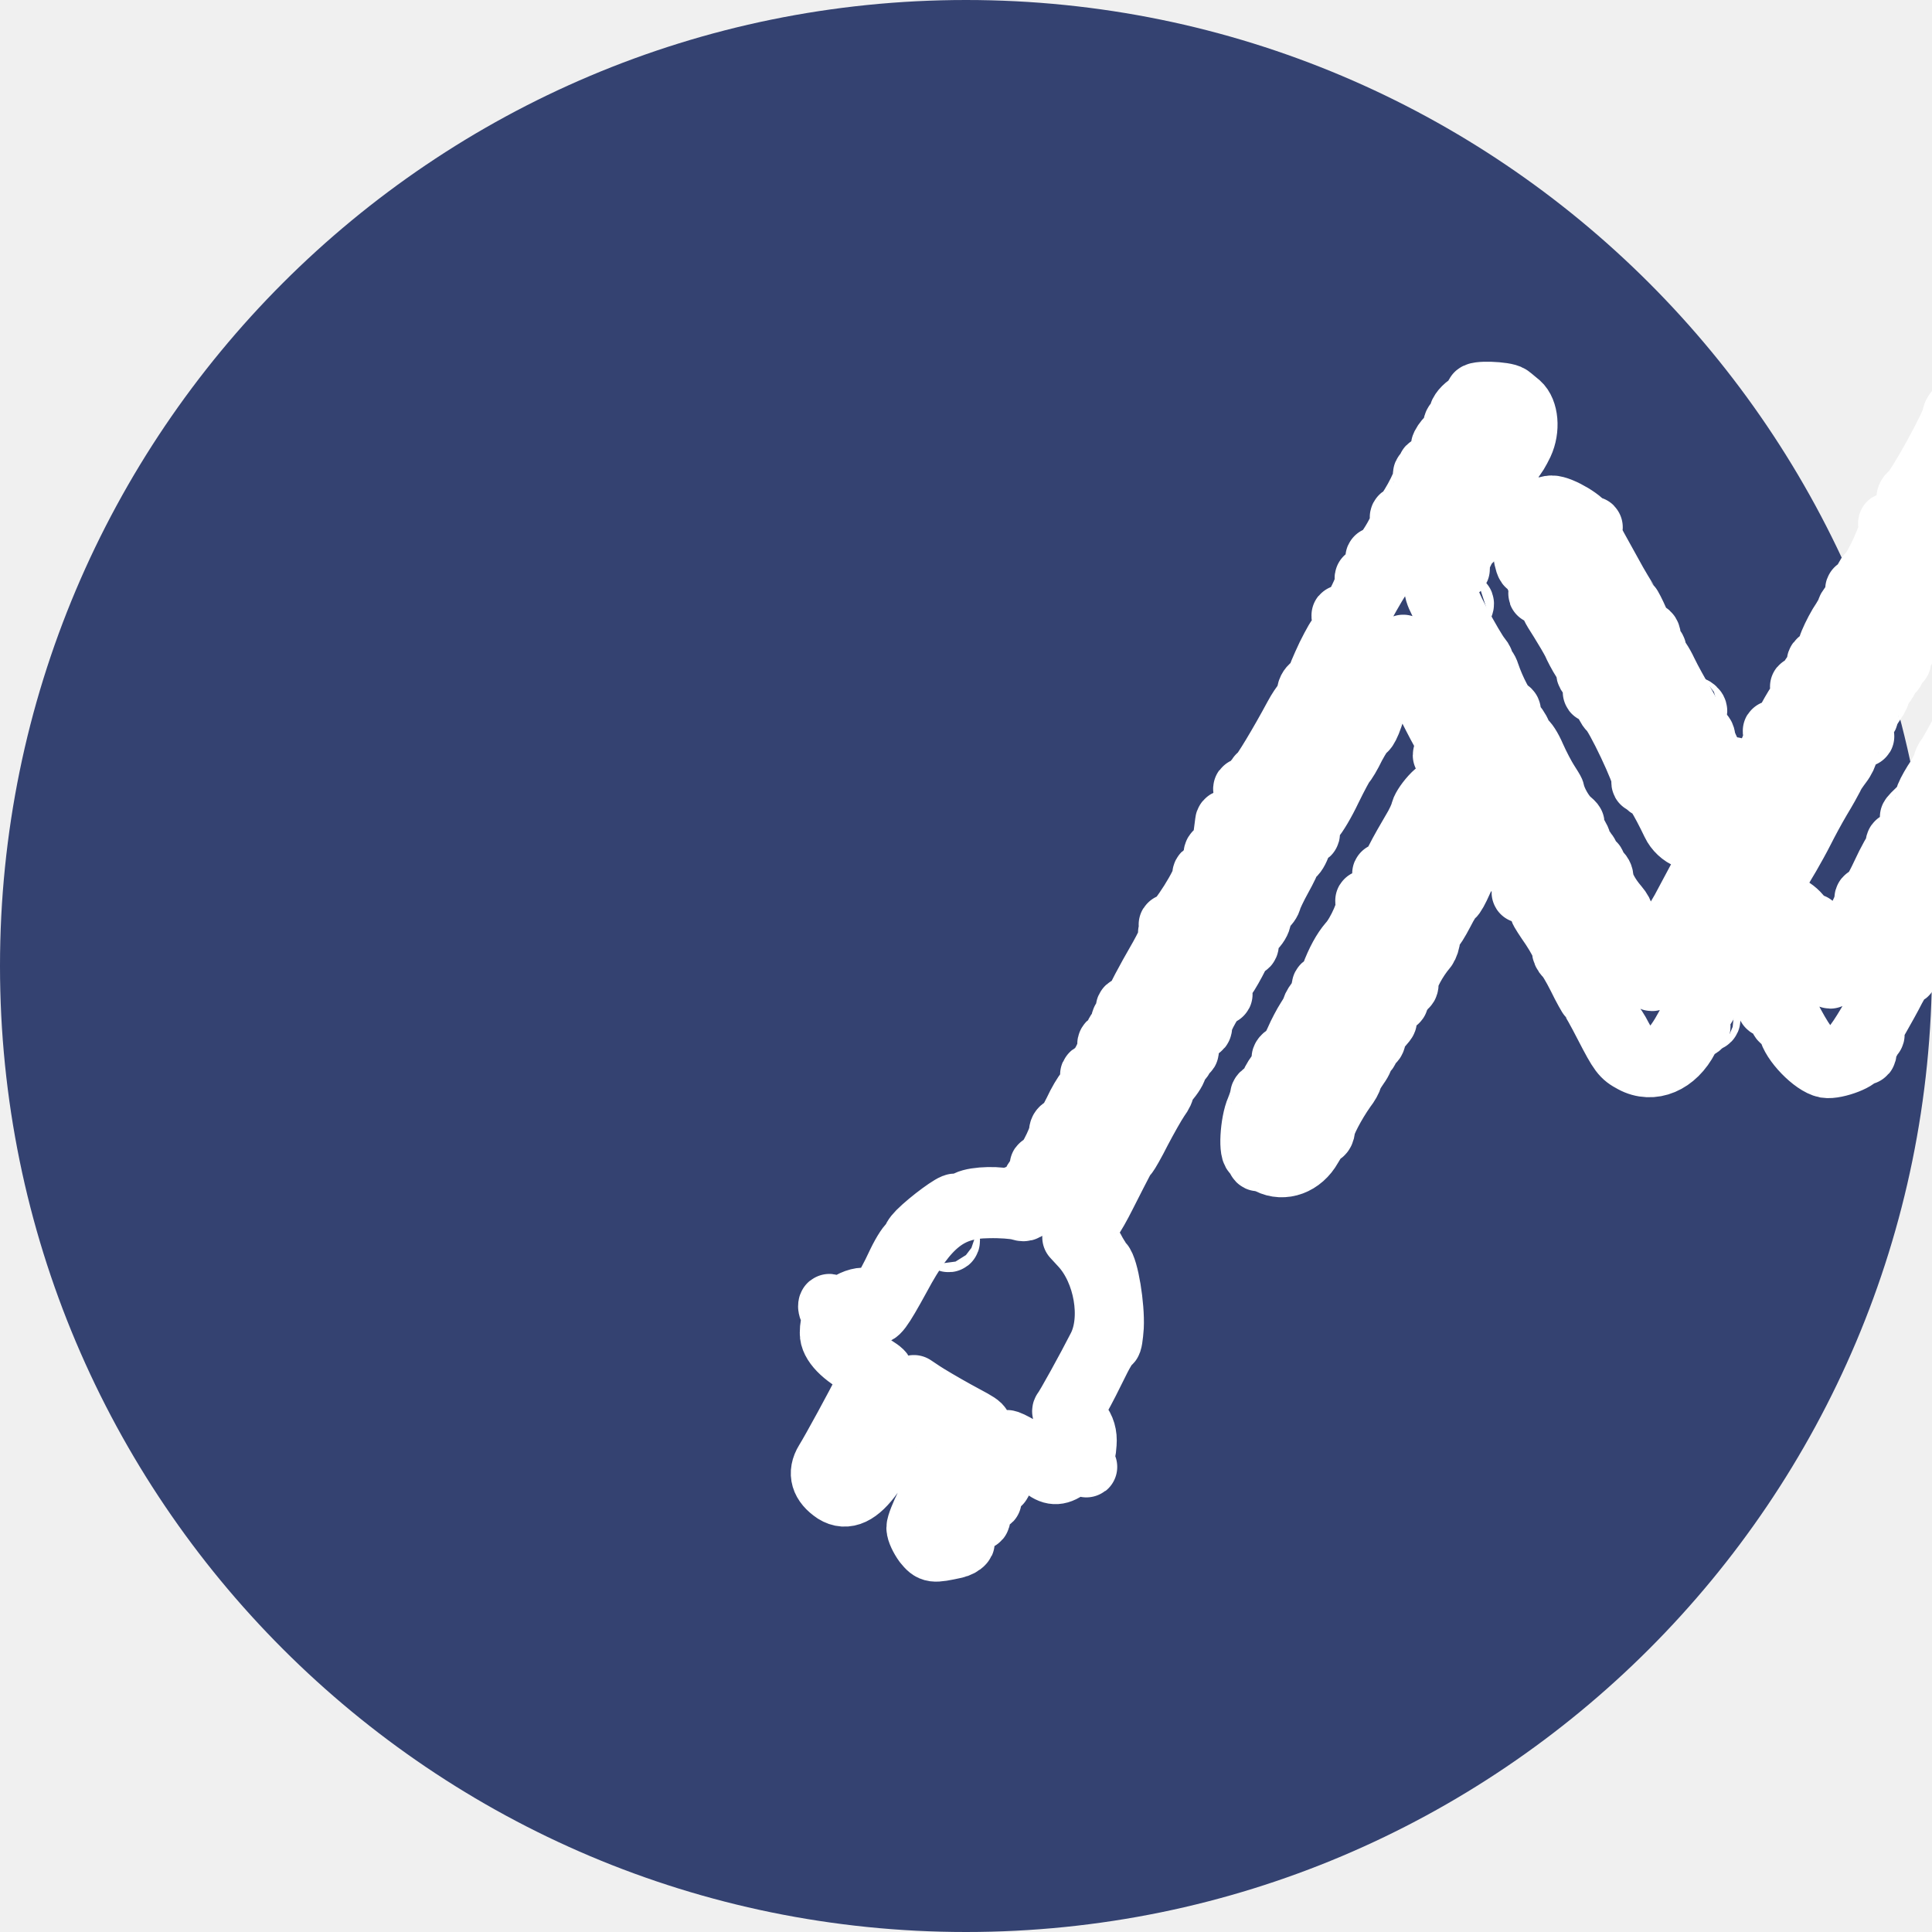
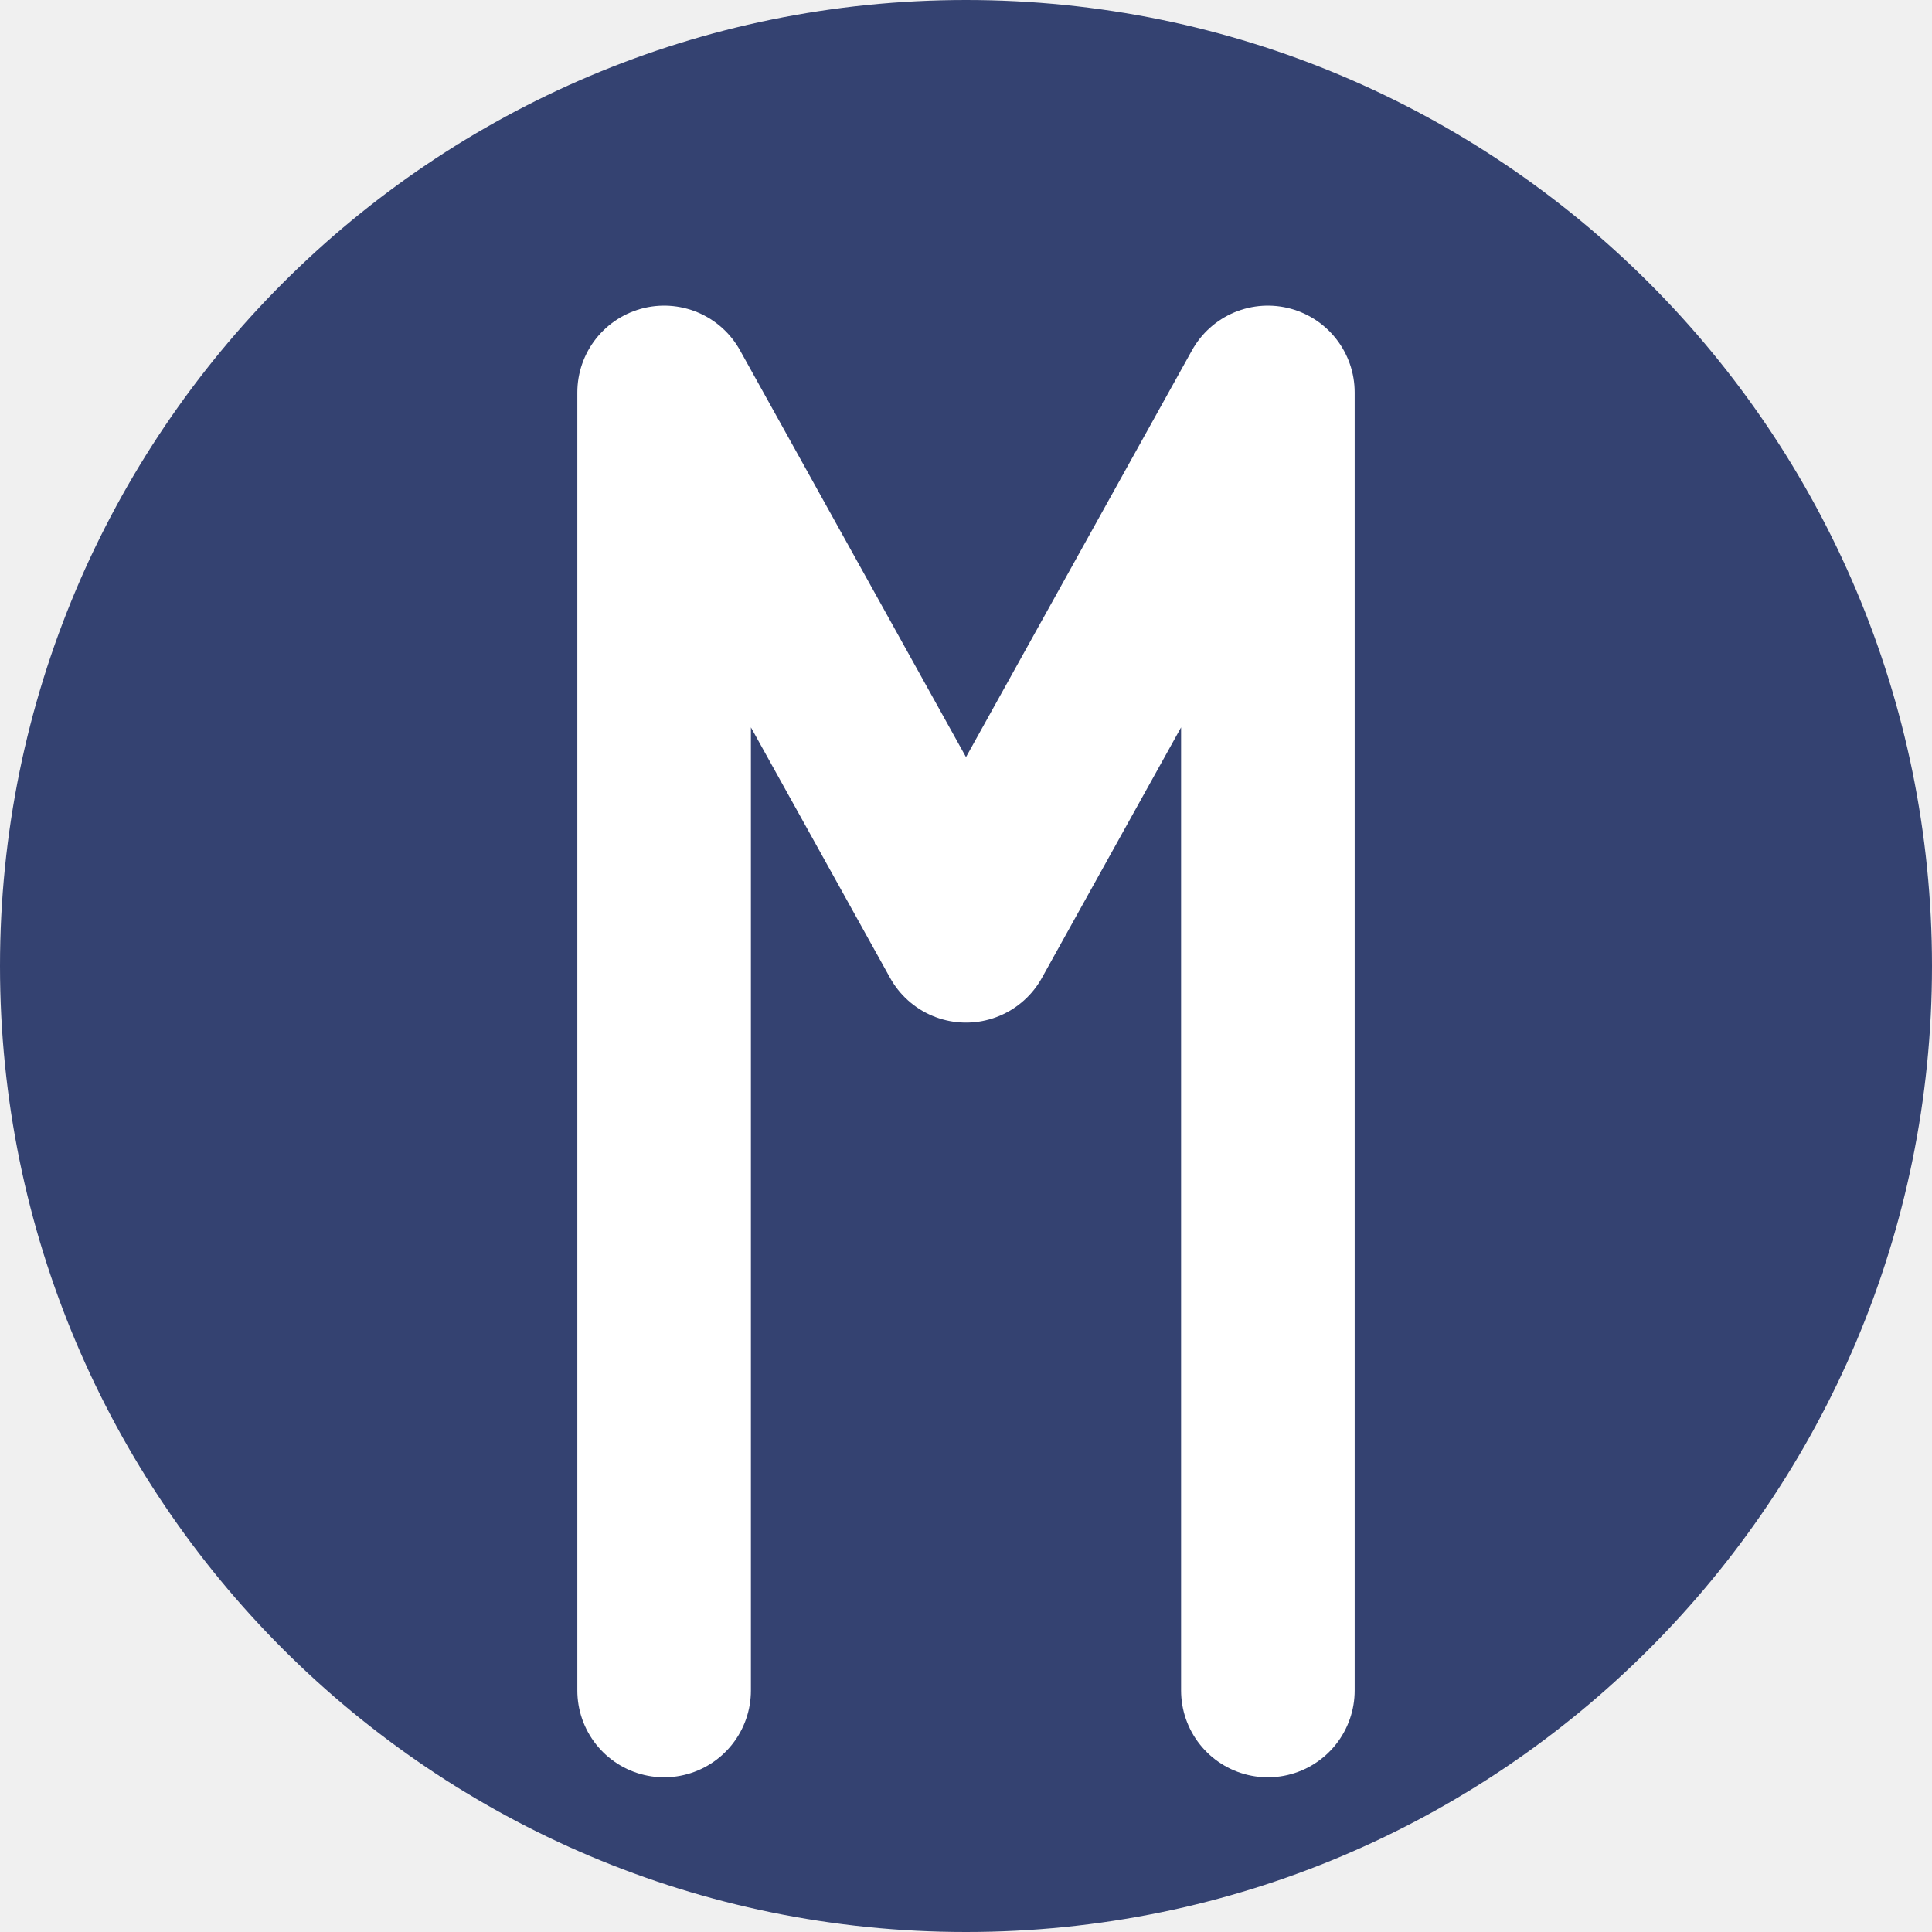
<svg xmlns="http://www.w3.org/2000/svg" width="512" height="512" viewBox="0 0 512 512">
  <circle cx="256" cy="256" r="256" fill="#344271" />
-   <g transform="translate(0,0) scale(0.9)">
-     <g transform="translate(0,572) scale(0.1,-0.1)" fill="#FFFFFF" stroke="#FFFFFF" stroke-width="180" stroke-linejoin="round" stroke-linecap="round">
-       <path d="M5835 4564 c-11 -8 -25 -12 -33 -9 -7 2 -11 1 -8 -4 3 -5 -5 -16 -19 -25 -14 -9 -25 -23 -25 -31 0 -20 -109 -218 -126 -228 -7 -4 -11 -13 -8 -20 6 -16 -40 -79 -51 -69 -5 4 -5 1 -1 -6 7 -12 -46 -130 -64 -142 -4 -3 -10 -15 -14 -28 -4 -12 -12 -20 -17 -17 -5 3 -6 0 -3 -8 3 -8 -2 -21 -10 -30 -9 -9 -16 -18 -16 -21 0 -4 -11 -24 -25 -45 -13 -22 -27 -51 -31 -65 -3 -15 -14 -31 -23 -36 -9 -5 -12 -10 -8 -10 5 0 -1 -13 -12 -29 -12 -16 -21 -34 -21 -41 0 -6 -5 -8 -12 -4 -7 4 -8 3 -4 -5 4 -6 -1 -23 -11 -39 -10 -15 -27 -44 -37 -65 -14 -28 -22 -34 -29 -25 -6 9 -7 8 -3 -5 5 -15 -29 -91 -54 -122 -11 -13 -50 -80 -75 -130 -9 -16 -31 -57 -50 -90 -19 -33 -53 -97 -77 -142 -23 -45 -45 -80 -48 -78 -3 2 -6 -4 -7 -14 -2 -21 -42 -91 -53 -91 -9 0 -28 28 -65 95 -14 25 -22 45 -19 45 4 0 -1 10 -12 23 -26 30 -44 64 -44 82 0 9 -7 18 -15 21 -8 4 -12 10 -9 15 3 5 0 9 -5 9 -6 0 -11 6 -11 14 0 7 -7 19 -15 26 -9 7 -13 15 -11 18 3 3 -4 18 -16 35 -13 19 -16 28 -7 23 7 -4 4 1 -8 11 -18 15 -42 56 -47 83 -1 3 -9 16 -18 30 -9 14 -26 46 -38 73 -11 26 -25 47 -30 47 -6 0 -10 6 -10 13 0 8 -9 24 -20 37 -11 12 -17 27 -14 31 3 5 1 9 -4 9 -10 0 -41 59 -57 107 -4 13 -11 21 -15 18 -4 -3 -11 2 -14 11 -4 10 -2 13 7 8 6 -4 5 1 -4 12 -9 10 -37 58 -62 105 -42 79 -54 127 -29 122 5 -1 9 5 8 15 0 9 5 16 12 14 8 -1 11 2 8 7 -6 9 20 67 34 76 5 3 7 12 3 20 -3 8 -1 15 3 15 5 0 23 26 39 58 17 31 33 59 36 62 9 7 40 69 38 76 0 4 3 10 8 13 5 3 17 23 27 44 20 43 15 98 -10 120 -8 6 -20 17 -27 22 -14 11 -108 14 -101 3 3 -4 -9 -17 -25 -29 -17 -12 -27 -28 -24 -35 3 -8 0 -14 -6 -14 -6 0 -11 -7 -11 -15 0 -8 -8 -23 -17 -32 -10 -10 -18 -22 -19 -28 -1 -24 -25 -66 -34 -60 -6 4 -7 -1 -3 -11 4 -12 3 -15 -6 -10 -8 5 -11 3 -9 -7 3 -17 -52 -117 -65 -117 -4 0 -5 -4 -2 -10 8 -14 -56 -120 -69 -113 -5 3 -6 1 -2 -5 9 -15 -15 -63 -28 -55 -6 3 -8 3 -4 -2 4 -4 -7 -34 -24 -67 -23 -43 -34 -55 -41 -46 -6 9 -7 8 -3 -4 3 -10 1 -28 -4 -40 -5 -13 -9 -18 -9 -13 -1 6 -15 -19 -33 -55 -17 -36 -31 -69 -30 -73 1 -4 -5 -10 -13 -13 -8 -4 -15 -14 -15 -23 0 -9 -5 -22 -11 -28 -5 -5 -18 -24 -27 -41 -44 -82 -96 -168 -104 -173 -6 -3 -9 -9 -9 -13 3 -21 -1 -26 -21 -26 -19 0 -20 -2 -8 -10 13 -9 13 -11 0 -20 -8 -5 -11 -10 -7 -10 5 0 0 -14 -10 -30 -10 -17 -23 -28 -30 -26 -7 3 -14 1 -14 -4 -5 -37 -7 -52 -8 -70 0 -11 -6 -19 -13 -18 -7 2 -13 -1 -13 -7 -2 -23 -17 -55 -26 -55 -5 0 -8 -3 -7 -7 5 -17 -75 -143 -90 -144 -11 0 -12 -2 -4 -6 6 -2 12 -9 12 -14 0 -6 -5 -7 -11 -4 -6 4 -9 1 -8 -6 3 -14 -6 -32 -56 -119 -14 -25 -31 -57 -38 -73 -6 -15 -17 -25 -23 -23 -7 3 -10 -3 -7 -15 3 -11 0 -19 -6 -19 -7 0 -10 -4 -7 -9 3 -5 -1 -14 -9 -21 -8 -7 -13 -16 -10 -20 3 -4 -2 -11 -11 -14 -9 -4 -14 -9 -11 -12 8 -9 -31 -84 -43 -84 -6 0 -9 -3 -9 -7 3 -18 -2 -32 -13 -45 -7 -7 -23 -34 -35 -60 -13 -27 -27 -48 -33 -48 -5 0 -10 -6 -10 -12 0 -23 -46 -109 -54 -101 -4 4 -4 0 -1 -9 4 -9 0 -18 -8 -21 -9 -3 -18 -19 -22 -36 -8 -36 -24 -49 -36 -30 -6 10 -9 10 -9 2 0 -7 -6 -10 -13 -7 -31 11 -104 10 -130 -3 -16 -8 -31 -12 -34 -9 -5 5 -75 -46 -110 -81 -12 -12 -19 -24 -15 -27 3 -3 0 -6 -6 -6 -6 0 -23 -26 -38 -57 -43 -92 -61 -114 -90 -107 -15 4 -37 -1 -60 -16 -29 -17 -39 -18 -45 -8 -6 9 -9 9 -9 1 0 -6 5 -15 10 -18 6 -4 7 -12 3 -18 -5 -7 -8 -25 -8 -42 -1 -31 36 -70 98 -101 24 -13 38 -44 20 -44 -5 0 -13 -10 -19 -23 -19 -39 -94 -177 -114 -209 -22 -36 -12 -68 27 -94 35 -22 72 -5 114 54 19 26 35 50 35 55 1 4 2 14 3 22 0 9 11 20 24 25 12 5 16 9 9 9 -12 1 2 29 31 66 4 6 13 18 20 28 12 17 14 17 42 -5 16 -12 26 -17 22 -10 -5 6 8 2 27 -11 21 -13 33 -28 30 -36 -3 -11 -1 -11 9 -3 14 12 27 7 27 -10 0 -5 -5 -6 -12 -2 -6 4 -8 3 -5 -4 10 -15 -3 -43 -17 -35 -6 3 -8 3 -4 -2 4 -4 0 -22 -9 -39 -10 -17 -16 -34 -15 -38 1 -5 -3 -8 -8 -8 -6 0 -10 -6 -10 -14 0 -8 -3 -16 -7 -18 -13 -5 -63 -107 -63 -127 0 -10 10 -31 21 -46 22 -27 26 -27 91 -13 10 2 21 8 25 13 4 4 2 5 -4 1 -7 -4 -13 -2 -13 3 0 6 4 11 9 11 5 0 14 14 21 31 8 18 18 28 26 25 8 -3 11 0 8 9 -8 19 15 57 28 49 7 -4 8 -3 4 4 -8 14 18 55 28 45 4 -4 4 1 0 11 -5 12 -2 23 8 30 15 11 18 17 18 36 0 6 7 10 15 10 8 0 15 -5 15 -11 0 -5 5 -7 10 -4 6 3 10 1 10 -4 0 -6 8 -11 18 -11 9 0 26 -7 36 -15 26 -20 46 -19 76 5 19 14 28 16 40 7 12 -9 13 -9 3 3 -14 16 -18 34 -5 26 5 -3 9 12 10 33 2 26 -4 46 -19 65 l-21 26 22 43 c13 23 37 70 54 105 17 35 34 61 36 58 3 -2 6 19 8 47 3 61 -15 173 -32 190 -6 7 -17 24 -25 40 -8 15 -18 27 -22 27 -10 0 1 42 16 60 7 8 25 40 40 70 54 106 58 115 65 120 3 3 21 34 39 70 19 36 42 77 53 93 11 15 16 27 13 27 -4 0 5 14 19 31 14 17 24 35 20 40 -3 5 1 12 10 15 9 3 12 12 9 21 -4 11 -2 14 6 9 6 -4 11 -4 10 1 -4 12 23 63 33 63 4 0 7 3 6 8 -4 15 46 101 55 95 6 -3 7 -1 3 6 -4 6 1 23 12 39 11 15 27 44 37 64 9 21 21 36 25 33 5 -3 7 3 6 12 -2 10 7 27 19 38 12 12 19 27 17 34 -3 8 3 20 12 27 10 7 18 18 19 26 2 7 15 35 30 62 15 27 27 52 27 57 0 5 4 9 9 9 5 0 15 16 21 35 6 19 16 33 21 30 5 -4 6 1 3 9 -3 8 3 23 13 33 11 11 34 50 52 88 19 39 37 72 40 75 4 3 18 26 31 53 14 26 28 47 32 47 3 0 12 17 19 38 6 20 15 39 18 42 3 3 15 23 26 45 11 22 26 46 33 54 18 19 32 0 103 -141 12 -24 42 -78 67 -122 37 -64 42 -80 31 -88 -11 -8 -11 -9 3 -5 12 4 22 -6 38 -41 12 -26 25 -49 29 -52 11 -8 92 -154 90 -164 0 -5 5 -13 13 -17 11 -7 10 -11 -2 -19 -12 -8 -11 -10 7 -10 18 0 34 -21 38 -50 0 -3 15 -26 33 -52 17 -26 32 -53 32 -62 0 -8 4 -17 9 -21 5 -3 22 -31 38 -63 15 -31 31 -59 34 -62 4 -3 24 -39 45 -80 43 -83 49 -91 81 -108 59 -32 127 -3 164 69 11 22 24 37 29 34 6 -3 7 1 4 10 -4 9 2 28 13 43 10 15 25 42 32 60 8 17 18 32 23 32 5 0 6 5 3 10 -3 6 -1 10 4 10 6 0 11 6 11 14 0 8 7 22 16 30 8 9 13 16 9 16 -8 0 26 64 38 72 6 3 12 15 13 24 2 10 11 24 21 32 10 7 18 18 18 25 0 12 24 59 65 127 11 19 30 53 41 75 11 22 33 63 49 90 17 28 33 57 37 65 3 8 15 26 25 39 10 13 18 30 18 37 0 20 32 54 44 47 6 -4 5 0 -2 9 -10 12 -9 18 3 28 8 7 15 17 15 22 0 6 9 22 20 38 11 15 17 29 14 32 -2 3 2 11 11 18 8 7 15 19 15 26 0 8 5 14 10 14 6 0 10 7 10 15 0 8 5 15 11 15 5 0 8 4 4 9 -3 5 -1 12 4 16 5 3 21 29 36 58 63 127 107 197 118 190 6 -3 7 -1 3 5 -6 11 28 91 44 102 4 3 15 24 25 47 12 26 23 39 32 36 7 -3 13 -11 13 -19 0 -8 4 -14 9 -14 5 0 11 -8 15 -17 3 -10 24 -49 46 -88 22 -38 45 -81 50 -94 12 -28 4 -64 -12 -55 -7 5 -9 1 -5 -9 4 -10 1 -17 -5 -17 -6 0 -9 -3 -5 -6 10 -10 -22 -36 -35 -28 -10 5 -10 4 -1 -6 9 -10 4 -28 -24 -84 -20 -39 -41 -78 -48 -86 -7 -8 -36 -60 -65 -115 -29 -55 -55 -102 -59 -105 -3 -3 -7 -12 -9 -20 -2 -8 -14 -32 -28 -52 -13 -21 -24 -42 -24 -48 0 -6 -12 -23 -27 -37 -16 -15 -22 -23 -15 -19 6 4 12 5 12 2 0 -12 -43 -76 -52 -76 -5 0 -6 -4 -3 -10 3 -5 3 -10 -2 -10 -4 0 -23 -34 -42 -75 -19 -41 -38 -72 -43 -69 -5 4 -8 0 -6 -7 3 -15 -66 -144 -90 -168 -8 -9 -17 -10 -23 -4 -18 18 -48 86 -42 96 3 6 2 7 -3 4 -6 -3 -18 7 -29 23 -11 16 -30 30 -42 33 -13 2 -21 2 -19 -1 3 -2 -6 -19 -19 -37 -14 -17 -25 -37 -25 -43 0 -6 -4 -12 -10 -14 -5 -1 -12 -20 -15 -40 -5 -29 0 -50 20 -89 19 -38 23 -55 15 -64 -9 -11 -7 -12 10 -8 11 3 20 2 19 -3 -4 -23 2 -45 11 -39 6 4 13 -8 17 -25 7 -39 72 -106 109 -113 30 -5 108 25 96 38 -4 4 0 6 9 2 13 -4 16 -1 12 14 -3 11 0 19 6 19 7 0 9 5 6 10 -3 6 -1 10 6 10 7 0 9 3 6 7 -4 3 4 25 17 47 13 23 34 60 46 84 12 23 26 42 32 42 5 0 6 5 3 10 -3 6 -2 10 3 10 5 0 12 9 15 21 4 14 10 18 19 14 10 -6 10 -5 1 5 -9 10 -7 17 7 33 11 11 17 23 15 27 -3 4 1 13 9 19 8 7 17 23 20 37 4 16 11 22 19 18 7 -4 9 -4 5 1 -11 12 12 36 26 28 8 -5 8 -3 0 8 -8 10 -4 26 16 62 14 26 29 45 33 42 4 -3 5 -2 2 2 -3 3 0 12 6 20 6 7 8 13 3 13 -5 0 -4 4 1 8 6 4 24 34 40 67 17 33 32 62 35 65 3 3 16 25 29 50 13 25 30 52 37 61 8 8 14 23 14 32 0 9 5 17 10 17 6 0 10 8 10 18 0 10 11 29 25 42 13 12 22 26 20 31 -3 4 11 35 31 68 31 53 39 60 52 49 13 -11 14 -10 3 10 -6 12 -7 22 -2 22 11 0 51 -66 51 -86 0 -8 4 -14 10 -14 5 0 13 -12 16 -27 4 -16 10 -30 13 -33 10 -8 38 -54 37 -61 -1 -3 7 -13 17 -23 9 -10 14 -23 10 -29 -3 -7 -3 -9 2 -5 4 4 21 -20 37 -53 16 -34 41 -79 54 -101 50 -79 73 -126 66 -133 -4 -5 -1 -5 6 -1 6 4 12 2 12 -3 0 -21 2 -26 22 -53 11 -16 17 -28 14 -28 -3 0 2 -8 12 -18 9 -10 35 -54 57 -97 22 -44 45 -85 51 -91 6 -7 17 -27 24 -46 7 -18 20 -41 28 -50 8 -10 12 -25 8 -35 -4 -9 -4 -14 0 -11 7 8 33 -23 52 -62 6 -14 16 -32 21 -40 42 -68 71 -123 71 -135 0 -8 5 -15 11 -15 6 0 9 -9 6 -20 -3 -11 -2 -18 3 -15 9 6 33 -21 36 -39 1 -7 13 -30 26 -52 14 -21 31 -54 39 -71 8 -18 17 -33 21 -33 5 0 8 -7 8 -15 0 -8 4 -15 9 -15 10 0 20 -23 27 -57 4 -23 -4 -29 -21 -15 -6 4 -7 3 -3 -2 4 -6 1 -18 -8 -27 -12 -13 -14 -26 -9 -46 17 -58 25 -73 42 -73 8 0 11 -5 8 -10 -8 -13 137 61 146 74 4 5 14 6 22 3 10 -4 14 -1 11 6 -3 9 40 37 66 42 4 1 60 26 68 31 1 1 5 11 7 23 9 46 -72 128 -99 101 -16 -16 -46 -12 -53 8 -4 9 -9 19 -12 22 -11 9 -81 128 -81 137 0 4 -15 31 -34 59 -27 40 -32 54 -23 63 9 9 9 11 -3 6 -11 -4 -25 14 -50 62 -19 37 -34 70 -32 75 1 4 -2 8 -8 8 -5 0 -10 12 -10 28 0 21 -2 24 -10 12 -7 -11 -10 -11 -10 -2 0 7 -11 29 -25 49 -13 20 -22 40 -20 44 3 4 -2 9 -10 13 -8 3 -15 11 -15 18 0 9 3 8 10 -2 6 -9 10 -10 10 -3 0 7 -6 16 -14 20 -17 10 -61 83 -50 83 4 0 -3 9 -15 19 -12 11 -22 22 -21 25 0 4 -7 17 -15 30 -9 13 -17 33 -18 45 -1 11 -8 23 -15 26 -12 4 -12 8 -1 22 8 9 9 14 2 10 -13 -8 -51 35 -59 70 -4 12 -10 23 -16 23 -5 0 -6 5 -3 10 3 6 2 10 -4 10 -6 0 -13 11 -17 25 -3 14 -10 25 -15 25 -5 0 -9 5 -9 11 0 5 5 7 12 3 7 -4 8 -3 4 5 -4 6 -12 9 -17 6 -13 -9 -11 9 4 24 10 10 9 11 -5 6 -19 -7 -43 28 -32 47 4 7 3 8 -4 4 -15 -9 -33 28 -26 51 5 14 4 15 -4 4 -9 -12 -12 -10 -17 11 -4 15 -13 29 -21 32 -8 3 -14 17 -14 31 0 14 -4 25 -9 25 -5 0 -19 21 -32 48 -12 26 -26 49 -29 52 -9 7 -24 43 -22 53 1 4 -2 7 -6 7 -5 0 -17 17 -28 38 -10 20 -24 44 -30 52 -6 8 -17 32 -24 53 -6 20 -16 37 -21 37 -6 0 -8 4 -5 9 3 5 -1 12 -10 15 -10 4 -14 14 -11 26 3 11 2 18 -1 16 -4 -2 -20 14 -36 37 -17 22 -25 38 -19 34 11 -7 28 22 18 31 -3 3 -5 0 -5 -6 0 -24 -37 11 -50 47 -7 20 -23 50 -35 66 -23 31 -41 73 -37 88 1 5 -2 6 -8 2 -9 -5 -12 1 -9 21 0 4 -3 10 -9 13 -9 6 -95 161 -94 171 0 3 -2 7 -5 10 -4 3 -3 -2 1 -10 4 -8 0 -6 -8 4 -9 11 -16 23 -16 27 0 4 -12 10 -27 14 -15 3 -30 10 -33 15 -3 5 -14 2 -25 -6z m-1388 -46 c40 -38 34 -64 -57 -223 -12 -22 -36 -65 -53 -95 -47 -87 -88 -163 -104 -191 -14 -24 -12 -30 31 -108 25 -46 46 -87 46 -90 0 -4 13 -27 28 -52 15 -24 49 -82 74 -129 25 -47 63 -114 85 -150 21 -36 56 -99 77 -140 21 -41 42 -79 46 -85 4 -5 22 -37 40 -70 83 -153 193 -346 201 -351 5 -3 9 0 9 7 0 6 22 48 49 93 26 44 63 110 81 146 34 69 66 126 110 200 29 49 148 259 199 353 69 127 162 296 208 377 11 19 36 64 55 100 43 79 69 125 118 210 21 36 50 90 65 120 36 72 62 100 95 100 43 0 70 -35 169 -220 52 -96 117 -215 146 -265 29 -49 68 -119 87 -155 19 -36 78 -141 130 -235 53 -93 108 -192 123 -220 15 -27 56 -99 90 -160 34 -60 82 -146 105 -190 24 -44 54 -97 67 -117 12 -21 23 -39 23 -42 0 -2 30 -57 67 -122 36 -66 78 -141 93 -169 15 -27 60 -109 101 -180 41 -72 80 -142 87 -155 7 -14 19 -33 27 -44 13 -17 15 -17 37 -2 34 24 61 20 81 -13 23 -39 22 -47 -8 -63 -114 -61 -158 -85 -208 -116 -31 -19 -58 -33 -60 -31 -1 2 -11 22 -21 44 -18 39 -18 40 4 57 12 10 28 18 36 18 20 0 18 6 -21 70 -19 32 -35 60 -35 63 0 2 -25 49 -56 103 -31 55 -72 128 -91 164 -19 36 -39 74 -46 85 -27 44 -56 94 -89 155 -20 36 -45 81 -56 100 -11 19 -38 69 -59 110 -21 41 -41 77 -44 80 -4 3 -31 50 -61 105 -30 55 -64 116 -75 135 -11 20 -40 71 -63 115 -24 44 -54 97 -67 117 -12 21 -23 42 -23 48 0 5 -4 10 -8 10 -4 0 -14 16 -21 35 -7 19 -18 41 -24 48 -7 7 -23 34 -37 60 -13 26 -27 47 -30 47 -5 0 -108 -178 -168 -290 -67 -125 -145 -266 -152 -275 -4 -5 -26 -44 -48 -85 -21 -41 -67 -124 -102 -185 -34 -60 -88 -157 -120 -215 -88 -160 -118 -183 -185 -141 -22 13 -48 54 -94 147 l-65 128 35 65 c19 35 39 66 45 68 6 2 34 -39 63 -92 29 -52 56 -95 60 -95 10 0 72 100 122 195 55 106 74 139 79 145 3 3 17 28 31 55 14 28 59 109 99 180 40 72 77 137 81 145 5 8 33 59 64 113 30 54 55 100 55 102 0 3 25 50 55 105 l56 100 -37 67 c-67 125 -136 243 -143 243 -4 0 -15 -15 -24 -32 -48 -95 -260 -479 -333 -605 -30 -50 -54 -94 -54 -97 0 -4 -18 -36 -40 -72 -22 -36 -40 -67 -40 -69 0 -2 -148 -269 -197 -355 -83 -145 -155 -275 -184 -333 -41 -82 -68 -114 -105 -123 -37 -10 -72 12 -98 61 -11 22 -24 41 -28 43 -5 2 -8 8 -8 13 0 4 -20 43 -45 85 -25 41 -45 78 -45 81 0 3 -22 42 -50 88 -27 46 -50 85 -50 87 0 3 -32 61 -71 129 -88 153 -118 208 -181 329 -28 52 -53 100 -58 105 -7 10 -45 76 -85 152 l-23 43 -60 -103 c-33 -56 -84 -147 -115 -202 -87 -160 -109 -199 -117 -210 -6 -9 -46 -82 -106 -195 -11 -19 -21 -37 -24 -40 -3 -3 -14 -23 -25 -45 -11 -22 -27 -51 -36 -65 -9 -14 -42 -74 -74 -135 -32 -60 -61 -112 -64 -115 -3 -3 -14 -21 -25 -40 -25 -48 -278 -505 -305 -554 l-22 -39 24 -26 c69 -75 93 -213 51 -296 -32 -63 -96 -179 -104 -188 -4 -5 6 -21 21 -37 35 -35 37 -63 4 -95 -32 -33 -52 -31 -125 10 -69 39 -70 39 -70 24 0 -13 -85 -165 -137 -247 -38 -60 -66 -66 -92 -21 -13 24 -12 30 21 85 19 32 52 91 73 129 20 39 44 78 53 88 18 20 24 15 -63 62 -38 21 -82 47 -97 57 l-27 18 -82 -146 c-83 -146 -106 -171 -141 -153 -35 19 -31 46 21 135 28 47 51 88 51 89 0 2 14 27 30 55 17 28 30 54 30 58 0 4 -17 16 -37 27 -91 49 -117 101 -73 145 22 22 75 27 84 8 7 -18 23 4 76 101 83 155 146 204 260 205 36 1 76 -2 90 -6 28 -8 25 -11 115 157 20 39 54 99 75 135 21 36 49 85 62 110 14 25 37 66 51 92 46 82 73 131 107 193 19 33 44 77 57 97 13 21 23 40 23 43 0 2 47 88 105 191 58 103 105 189 105 191 0 3 33 62 74 131 82 142 150 263 221 397 26 50 56 102 66 117 11 14 19 30 19 35 0 4 11 24 24 43 13 19 54 94 91 165 97 186 143 263 163 274 28 17 64 12 89 -11z m-817 -1238 c0 -5 -2 -10 -4 -10 -3 0 -8 5 -11 10 -3 6 -1 10 4 10 6 0 11 -4 11 -10z" />
-       <path d="M4416 3493 c-6 -14 -5 -15 5 -6 7 7 10 15 7 18 -3 3 -9 -2 -12 -12z" />
-       <path d="M5765 3310 c-3 -5 -1 -10 4 -10 6 0 11 5 11 10 0 6 -2 10 -4 10 -3 0 -8 -4 -11 -10z" />
-       <path d="M6695 2870 c-3 -5 -1 -10 4 -10 6 0 11 5 11 10 0 6 -2 10 -4 10 -3 0 -8 -4 -11 -10z" />
-       <path d="M7125 2251 c-3 -5 -1 -12 5 -16 5 -3 10 1 10 9 0 18 -6 21 -15 7z" />
-       <path d="M2780 2081 c0 -6 4 -13 10 -16 6 -3 7 1 4 9 -7 18 -14 21 -14 7z" />
-       <path d="M4520 4205 c-12 -13 -26 -23 -29 -21 -3 2 -7 -8 -8 -22 -4 -40 7 -113 16 -108 4 3 14 -10 21 -29 8 -19 19 -35 24 -35 6 0 4 -5 -4 -10 -13 -8 -12 -10 3 -10 9 0 18 -4 18 -10 3 -21 5 -26 32 -68 15 -24 32 -53 38 -65 5 -12 18 -37 29 -54 11 -18 17 -33 13 -33 -3 0 2 -9 11 -19 10 -11 15 -25 10 -32 -4 -8 -3 -10 4 -5 8 4 16 -4 23 -21 5 -15 13 -30 17 -33 18 -12 103 -193 98 -206 -3 -9 -1 -12 4 -9 6 3 10 1 10 -6 0 -7 3 -9 7 -6 6 6 33 -38 67 -109 9 -19 27 -36 46 -43 23 -7 29 -7 24 1 -5 8 -1 9 10 5 9 -4 15 -3 11 2 -3 5 -1 11 3 13 12 4 62 116 62 137 0 9 -14 40 -30 70 -17 30 -30 60 -30 68 0 7 -4 13 -9 13 -5 0 -14 12 -20 28 -6 15 -22 45 -35 67 -13 22 -35 61 -48 88 -12 26 -27 47 -31 47 -5 0 -6 4 -2 9 3 5 1 12 -5 16 -5 3 -10 15 -10 26 0 11 -4 18 -9 15 -4 -3 -17 14 -27 37 -10 23 -21 44 -24 47 -3 3 -21 32 -40 65 -18 33 -44 79 -57 103 -13 23 -21 48 -17 54 4 7 3 8 -4 4 -7 -4 -12 -3 -12 3 0 17 -73 61 -101 61 -14 0 -36 -11 -49 -25z m118 -32 c10 -16 87 -152 171 -303 83 -151 156 -282 161 -290 5 -8 27 -49 49 -90 37 -71 38 -77 27 -112 -19 -52 -50 -103 -67 -106 -14 -2 -60 74 -170 278 -25 47 -64 118 -87 158 -23 41 -42 76 -42 79 0 2 -16 32 -37 66 -84 142 -142 256 -143 278 0 9 9 28 21 43 30 38 90 37 117 -1z" />
-       <path d="M4558 4143 c7 -3 16 -2 19 1 4 3 -2 6 -13 5 -11 0 -14 -3 -6 -6z" />
-       <path d="M4720 3916 c0 -2 7 -9 15 -16 9 -7 15 -8 15 -2 0 5 -7 12 -15 16 -8 3 -15 4 -15 2z" />
-       <path d="M4806 3747 c3 -10 9 -15 12 -12 3 3 0 11 -7 18 -10 9 -11 8 -5 -6z" />
-       <path d="M4296 3933 c-6 -14 -5 -15 5 -6 7 7 10 15 7 18 -3 3 -9 -2 -12 -12z" />
-       <path d="M4970 3636 c0 -2 7 -7 16 -10 8 -3 12 -2 9 4 -6 10 -25 14 -25 6z" />
-       <path d="M4250 3496 c0 -2 8 -10 18 -17 15 -13 16 -12 3 4 -13 16 -21 21 -21 13z" />
-       <path d="M6536 3473 c-6 -14 -5 -15 5 -6 7 7 10 15 7 18 -3 3 -9 -2 -12 -12z" />
-       <path d="M5100 3451 c0 -6 4 -13 10 -16 6 -3 7 1 4 9 -7 18 -14 21 -14 7z" />
-       <path d="M4220 3382 c-17 -17 -32 -39 -35 -50 -2 -11 -14 -37 -27 -58 -13 -22 -35 -60 -48 -86 -13 -26 -28 -44 -34 -41 -5 3 -6 1 -2 -5 9 -14 -33 -84 -47 -75 -6 3 -7 1 -3 -5 7 -13 -26 -90 -52 -118 -18 -21 -36 -53 -52 -96 -5 -16 -14 -28 -20 -28 -6 0 -9 -4 -5 -10 3 -5 -2 -18 -12 -30 -10 -11 -18 -24 -18 -28 0 -4 -8 -18 -17 -32 -9 -14 -24 -42 -33 -63 -9 -21 -22 -40 -30 -43 -8 -4 -12 -10 -9 -15 3 -5 -4 -22 -15 -38 -12 -16 -21 -34 -21 -39 0 -5 -7 -12 -15 -16 -8 -3 -14 -9 -13 -13 0 -4 -5 -21 -12 -38 -18 -40 -23 -135 -7 -132 7 1 11 -4 10 -10 -2 -7 0 -12 5 -11 4 1 16 -2 27 -8 45 -23 99 -3 127 47 12 21 25 39 30 39 4 0 8 7 8 15 0 15 30 73 61 117 11 14 19 29 19 33 0 4 9 19 20 35 11 15 17 30 13 34 -3 3 -1 6 5 6 7 0 12 7 12 15 0 8 5 15 10 15 6 0 10 6 10 14 0 8 8 22 18 32 9 10 15 18 14 18 -8 2 22 56 30 56 5 0 6 5 3 10 -3 6 -1 10 4 10 6 0 11 7 11 16 0 8 4 13 9 10 5 -4 8 2 7 11 -2 15 25 66 54 100 5 7 10 21 10 32 0 11 3 21 8 23 4 2 18 24 32 51 13 26 27 47 30 47 3 0 14 20 25 45 11 25 24 45 29 45 4 0 6 6 3 14 -9 22 5 27 20 8 13 -15 13 -14 3 6 -6 13 -9 29 -6 37 2 7 -7 34 -20 60 -14 26 -23 53 -20 61 3 8 2 12 -3 9 -6 -3 -13 0 -18 7 -4 7 -16 19 -25 26 -14 12 -21 9 -48 -16z m77 -66 c18 -32 33 -65 33 -72 0 -15 -47 -109 -101 -204 -17 -30 -44 -77 -59 -105 -57 -105 -84 -153 -145 -260 -35 -60 -88 -157 -120 -215 -31 -58 -66 -115 -78 -127 -38 -42 -109 -21 -122 36 -7 33 6 66 71 176 23 39 55 93 70 122 16 28 71 127 123 220 52 92 106 188 119 213 14 25 45 81 69 125 24 44 51 97 61 118 10 22 23 36 32 35 8 -2 29 -29 47 -62z" />
-       <path d="M5985 3390 c-4 -6 -12 -7 -18 -4 -7 4 -9 4 -5 -1 10 -11 -31 -67 -43 -59 -6 3 -9 0 -8 -7 1 -8 -1 -31 -5 -51 -6 -30 -4 -47 13 -79 12 -22 18 -46 15 -52 -4 -7 -3 -9 1 -4 8 7 68 -97 68 -120 0 -7 3 -10 7 -8 6 4 26 -29 28 -48 1 -4 8 -15 17 -23 8 -9 15 -22 15 -30 0 -8 4 -14 8 -14 5 0 15 -16 22 -35 8 -20 20 -41 27 -47 7 -6 13 -18 13 -28 0 -10 7 -23 15 -30 8 -7 13 -16 10 -20 -3 -5 -1 -11 5 -15 6 -4 7 -11 4 -17 -4 -7 -2 -8 5 -4 11 7 33 -32 24 -46 -2 -5 1 -8 7 -8 6 0 16 -13 21 -30 6 -16 15 -30 19 -30 4 0 15 -18 23 -39 9 -22 21 -42 27 -46 6 -3 8 -11 5 -16 -4 -5 -1 -9 5 -9 6 0 9 -4 5 -9 -3 -5 -1 -13 5 -16 6 -4 20 -25 31 -48 33 -70 59 -95 114 -107 24 -5 33 -4 28 3 -4 6 2 8 16 4 13 -3 20 -3 17 0 -3 4 4 17 16 30 35 38 28 94 -23 183 -5 8 -15 26 -21 40 -7 14 -18 29 -25 33 -7 4 -13 17 -13 27 0 10 -5 22 -11 26 -8 4 -7 9 2 15 11 7 10 9 -3 9 -15 0 -54 54 -46 63 2 1 -7 16 -20 31 -17 23 -20 31 -10 38 10 6 9 8 -3 8 -9 0 -31 30 -55 78 -21 42 -43 80 -48 84 -6 4 -5 13 4 22 11 14 10 16 -3 10 -19 -7 -60 52 -53 78 2 10 -1 15 -9 12 -8 -4 -16 6 -20 25 -4 17 -10 31 -15 31 -8 0 -23 38 -21 53 1 4 -4 7 -10 7 -5 0 -8 4 -5 9 4 5 2 11 -2 13 -15 6 -72 115 -64 123 4 5 1 5 -5 1 -8 -4 -13 -2 -13 6 0 8 -7 23 -16 34 -8 10 -12 12 -8 4 6 -12 4 -13 -7 -2 -16 15 -26 15 -34 2z m105 -157 c86 -161 100 -186 150 -273 20 -36 54 -96 75 -135 74 -137 188 -340 197 -352 6 -7 16 -32 23 -55 10 -36 10 -48 -1 -70 -16 -31 -63 -45 -94 -28 -22 12 -83 101 -100 146 -6 15 -19 38 -29 53 -10 14 -34 55 -53 91 -19 36 -77 142 -128 235 -51 94 -120 222 -153 285 l-60 114 34 63 c20 37 41 63 50 63 10 0 42 -48 89 -137z" />
-       <path d="M6090 3100 c0 -5 5 -10 11 -10 5 0 7 5 4 10 -3 6 -8 10 -11 10 -2 0 -4 -4 -4 -10z" />
-       <path d="M4414 3199 c-4 -7 -3 -9 4 -5 5 3 13 0 15 -6 4 -9 6 -10 6 -1 1 17 -16 25 -25 12z" />
-       <path d="M5016 2722 c-3 -5 1 -9 9 -9 8 0 12 4 9 9 -3 4 -7 8 -9 8 -2 0 -6 -4 -9 -8z" />
-       <path d="M7380 2178 c0 -5 -4 -7 -9 -4 -5 3 -14 -1 -21 -10 -7 -8 -19 -13 -27 -10 -8 3 -11 1 -8 -4 3 -6 1 -10 -4 -10 -22 0 -26 -2 -34 -16 -4 -8 -13 -14 -19 -14 -5 0 -30 -14 -55 -30 -25 -17 -47 -29 -50 -26 -3 2 -12 -2 -21 -10 -10 -8 -21 -14 -26 -13 -5 0 -12 -4 -15 -9 -3 -5 -17 -13 -30 -17 -18 -5 -22 -4 -16 6 5 8 4 11 -1 6 -5 -5 -9 -14 -9 -20 0 -7 -12 -18 -27 -25 -32 -15 -44 -49 -32 -89 4 -16 8 -32 8 -36 1 -4 6 -11 11 -15 6 -4 21 -32 35 -62 13 -30 29 -62 36 -70 6 -8 15 -25 18 -37 4 -13 12 -23 17 -23 5 0 9 -6 9 -12 0 -7 9 -24 20 -38 11 -14 20 -33 20 -43 0 -10 7 -20 15 -23 8 -4 13 -10 10 -14 -11 -18 104 26 138 51 19 15 31 59 16 59 -5 0 -9 6 -9 14 0 7 -7 19 -15 26 -9 7 -14 19 -11 26 3 7 0 15 -7 17 -19 6 6 30 65 62 43 23 50 25 38 9 -8 -10 0 -6 17 9 24 22 33 26 39 15 18 -27 33 -53 40 -68 4 -8 14 -23 23 -33 8 -10 16 -24 17 -31 1 -7 11 -32 22 -57 13 -28 17 -48 11 -55 -18 -22 -143 -78 -147 -65 -2 6 -10 18 -18 26 -8 8 -15 18 -14 22 0 19 -79 -5 -111 -33 -9 -8 -19 -11 -23 -7 -8 8 10 -42 22 -61 3 -6 7 -17 8 -24 2 -8 10 -22 18 -31 10 -11 14 -25 10 -36 -5 -11 -4 -16 3 -12 11 7 53 -45 53 -67 0 -8 5 -16 11 -18 9 -3 9 -10 0 -28 -11 -24 -11 -24 3 -6 12 15 16 16 16 5 0 -39 87 -88 105 -59 4 6 11 8 16 5 9 -6 13 8 9 35 -1 11 2 10 12 -3 13 -18 15 -17 41 4 19 14 26 27 22 38 -5 12 -3 13 6 4 7 -7 19 -9 34 -3 13 5 26 6 30 2 4 -4 6 -2 5 3 -5 22 1 36 13 34 31 -4 46 3 52 21 4 14 12 19 23 16 25 -8 82 48 75 74 -3 11 -9 23 -14 26 -5 3 -9 14 -9 25 0 10 -4 19 -10 19 -5 0 -10 6 -10 14 0 8 -6 21 -14 28 -7 8 -17 25 -21 38 -4 14 -17 39 -30 55 -30 41 -57 94 -51 103 2 4 -13 7 -34 8 -22 0 -38 -4 -37 -10 1 -6 -8 -11 -20 -10 -12 0 -20 -3 -18 -7 3 -4 -3 -13 -13 -20 -9 -7 -14 -9 -10 -5 4 5 4 14 -2 20 -6 8 6 19 38 36 26 13 57 32 69 43 20 18 21 22 8 47 -8 15 -11 30 -8 34 4 3 1 6 -6 6 -8 0 -11 8 -8 19 3 12 0 18 -7 15 -11 -4 -40 50 -39 73 0 7 -3 11 -7 8 -4 -2 -19 19 -34 48 -15 29 -35 64 -44 78 -9 15 -26 41 -37 58 -10 17 -25 31 -33 31 -7 0 -11 3 -9 8 3 4 -6 8 -19 8 -13 1 -24 -2 -24 -8z m45 -26 c18 -12 49 -62 100 -157 26 -49 63 -117 82 -149 19 -32 32 -65 29 -72 -4 -11 -95 -64 -110 -64 -2 0 -19 29 -37 65 -18 36 -35 65 -39 65 -8 0 -78 -37 -158 -82 l-53 -30 27 -46 c15 -26 34 -57 41 -68 13 -21 11 -24 -44 -53 -31 -17 -61 -30 -65 -29 -12 4 -98 155 -160 277 -38 76 -49 107 -42 119 9 14 48 38 195 119 30 17 86 49 124 71 71 41 91 48 110 34z m235 -483 c0 -6 15 -37 34 -68 18 -31 52 -92 75 -135 38 -70 41 -82 30 -103 -12 -22 -49 -33 -49 -14 0 6 -15 35 -33 65 -30 50 -35 54 -52 42 -17 -12 -16 -16 19 -70 39 -61 44 -81 22 -89 -16 -6 -43 31 -70 96 -14 34 -18 37 -36 27 -11 -6 -20 -13 -20 -17 0 -3 16 -31 35 -63 39 -64 42 -75 20 -84 -17 -6 -59 53 -71 98 -6 26 -27 33 -53 17 -9 -6 -10 -11 -3 -15 6 -4 24 -33 41 -65 22 -43 27 -61 18 -70 -19 -19 -25 -13 -57 51 -37 75 -33 70 -54 62 -16 -6 -23 -44 -8 -44 12 0 57 -98 49 -106 -3 -4 -18 -6 -32 -6 -26 0 -44 17 -66 62 -16 35 -28 57 -52 99 -44 78 -78 143 -75 146 27 23 98 43 98 28 0 -5 9 -23 20 -41 l20 -33 28 20 c15 10 57 35 94 55 54 29 65 40 61 56 -3 10 -11 25 -19 31 -23 19 -16 44 19 62 38 19 67 21 67 6z" />
-       <path d="M7825 1461 c-3 -5 -2 -12 3 -15 5 -3 9 1 9 9 0 17 -3 19 -12 6z" />
-     </g>
-   </g>
+   <path d="M 176 448 L 176 104 L 256 248 L 336 104 L 336 448" fill="none" stroke="#FFFFFF" stroke-width="46" stroke-linecap="round" stroke-linejoin="round" />
</svg>
